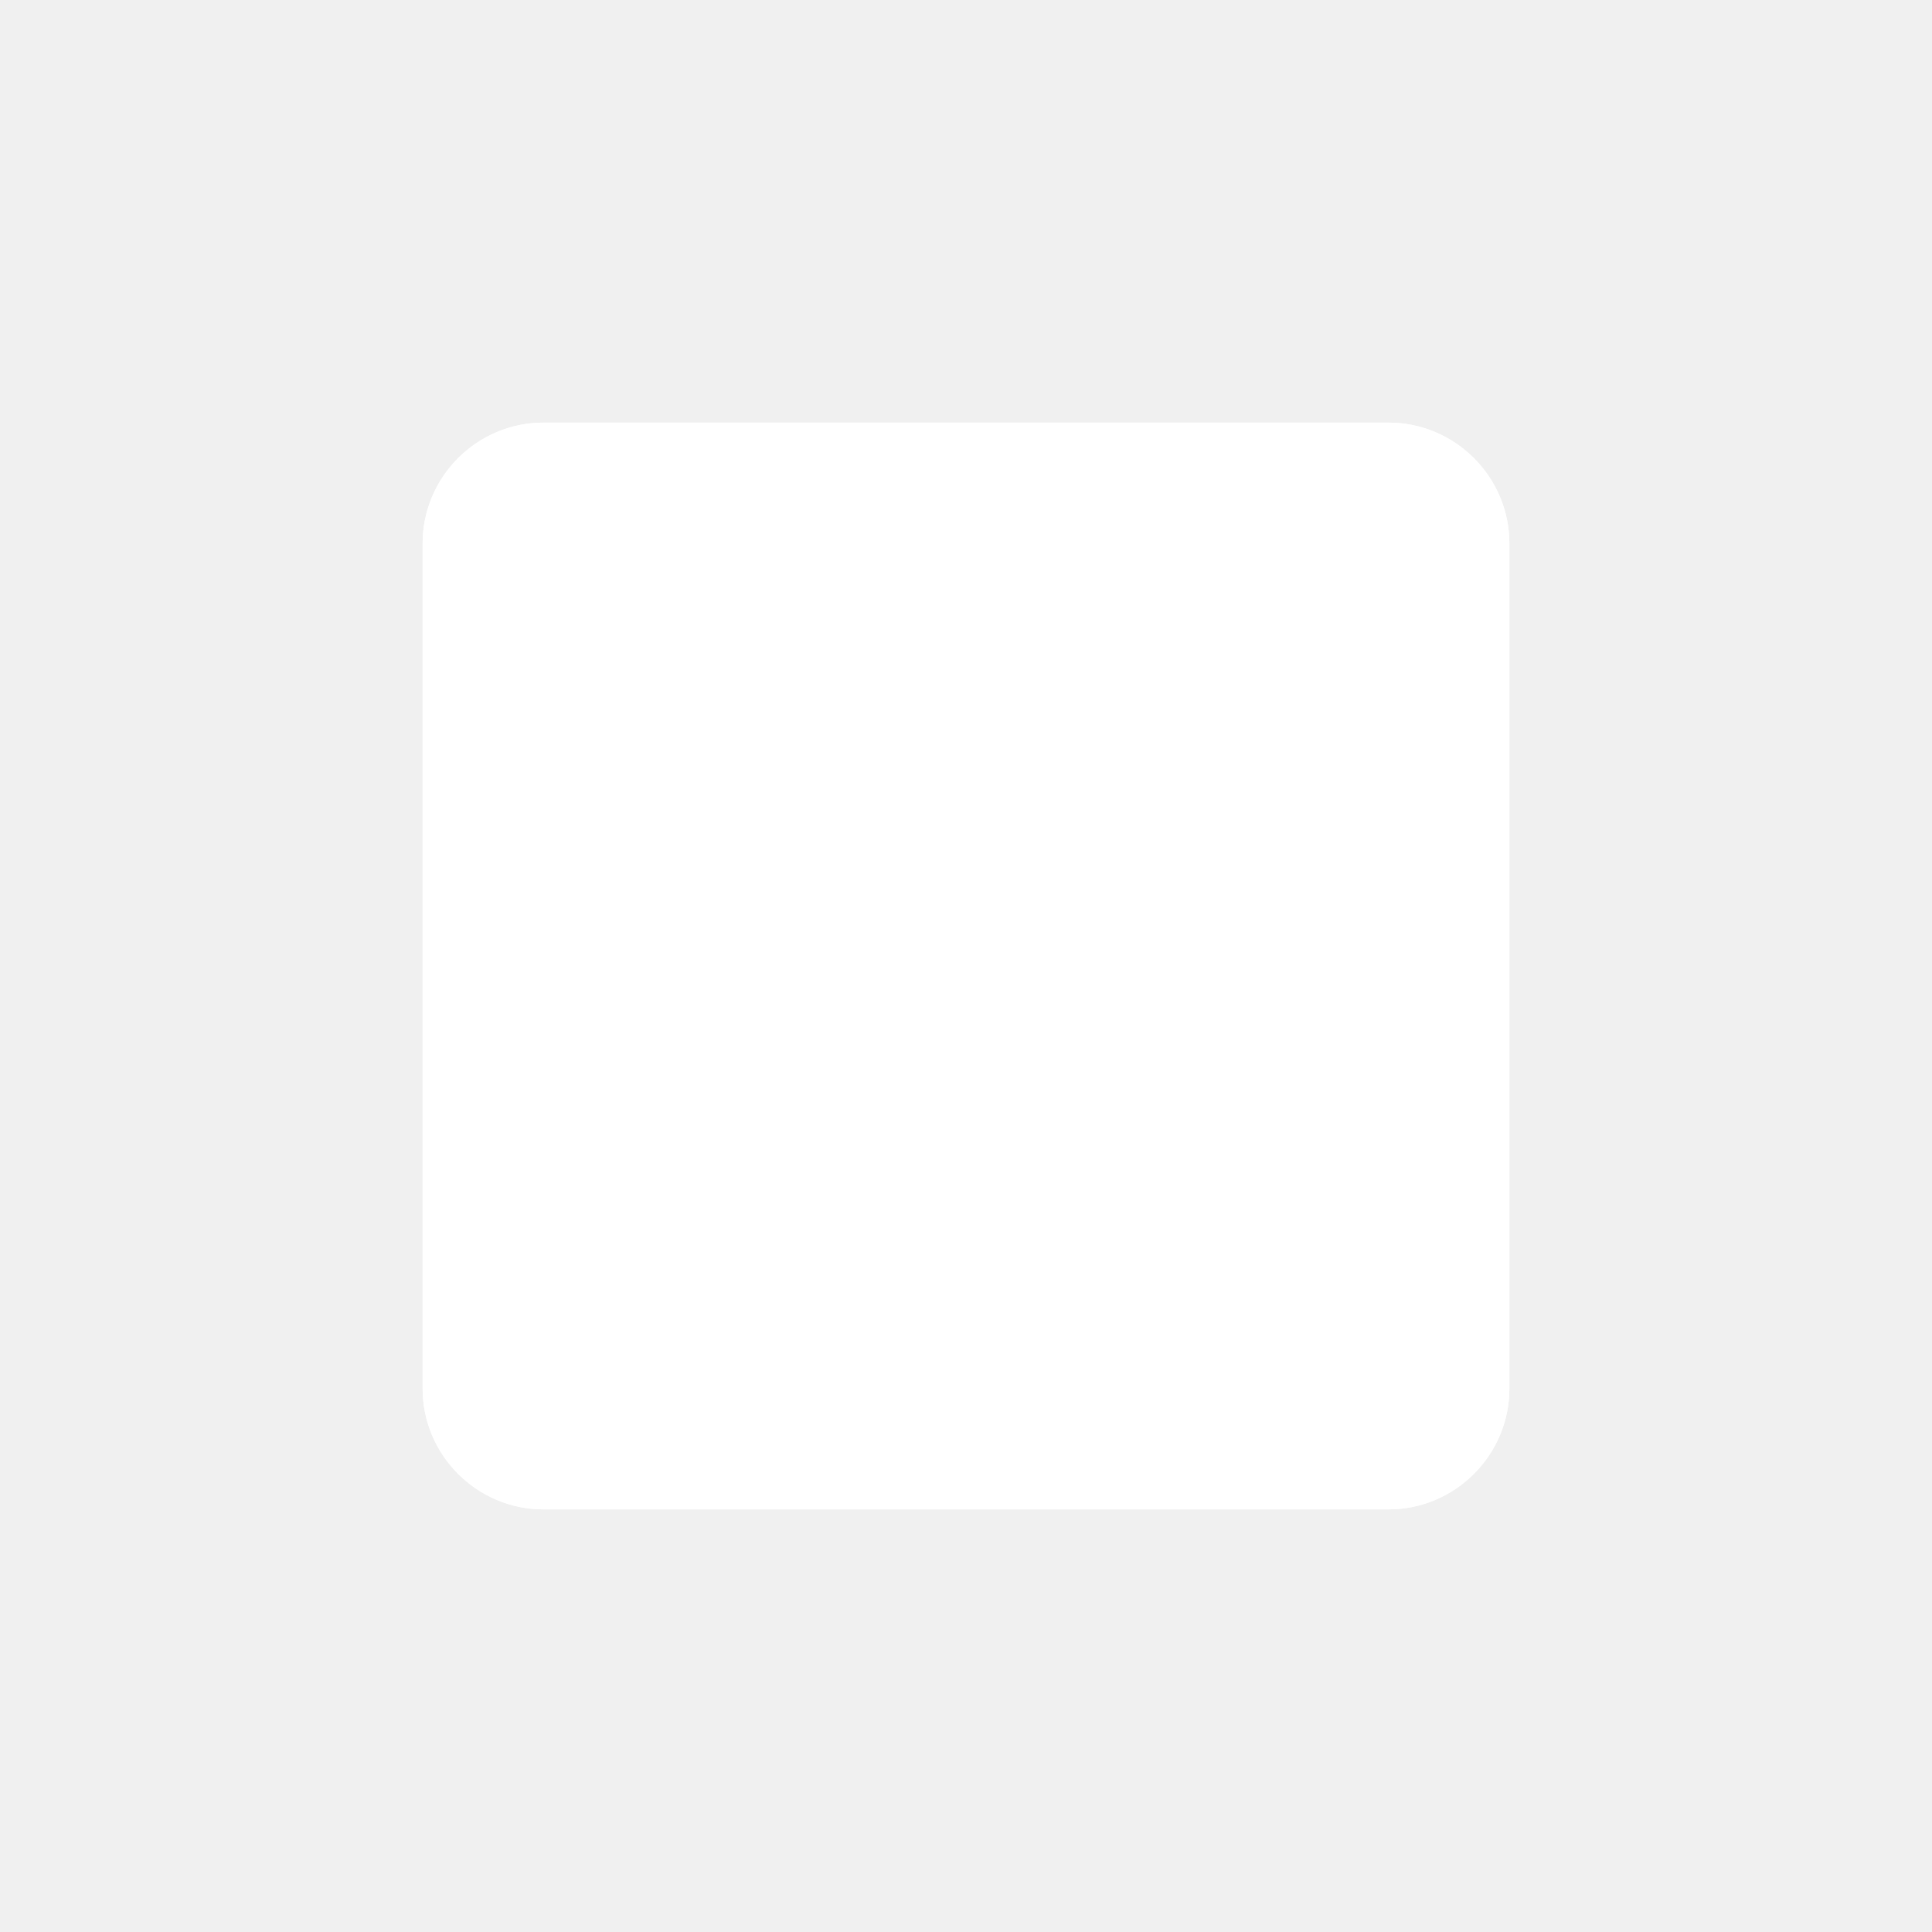
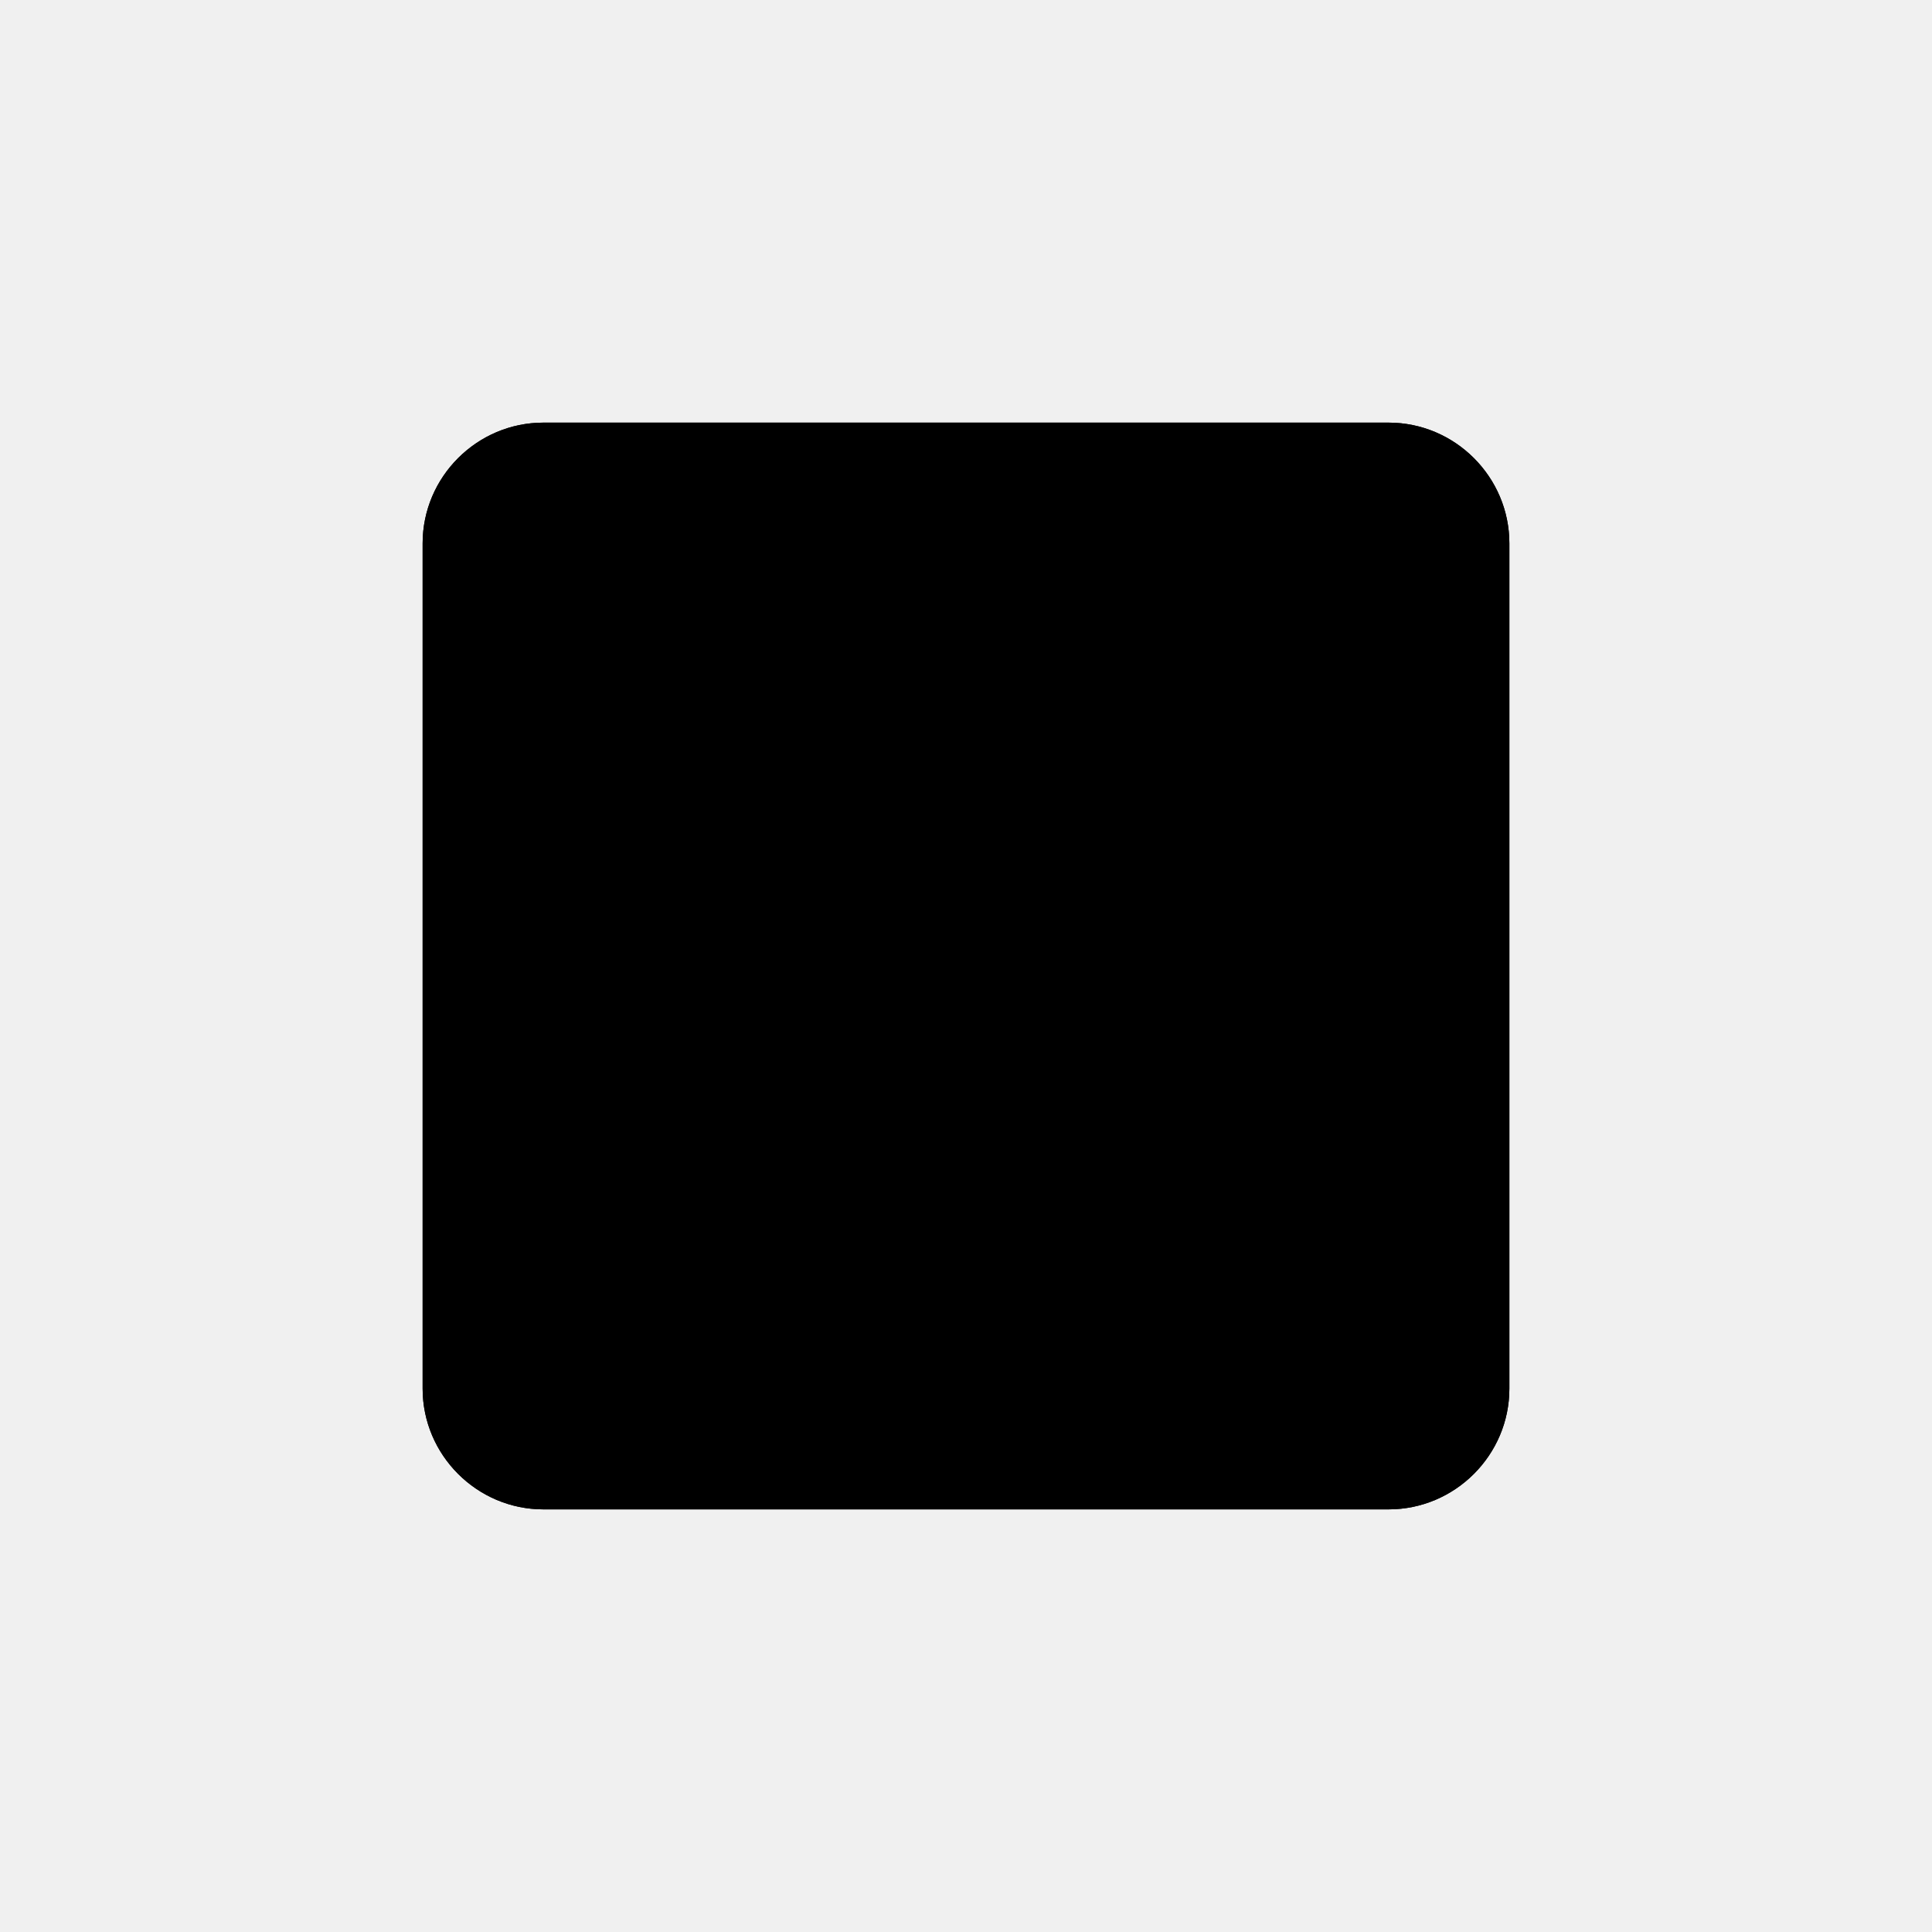
<svg xmlns="http://www.w3.org/2000/svg" viewBox="0 0 32.0 32.0" width="32" height="32">
  <g>
-     <path d="M23,7H9C7.9,7,7,7.9,7,9v14c0,1.1,0.9,2,2,2h14c1.1,0,2-0.9,2-2V9C25,7.9,24.1,7,23,7z M23,23H9V9h14V23z" fill="#ffffff" />
+     <path d="M23,7H9C7.9,7,7,7.9,7,9v14c0,1.1,0.9,2,2,2h14c1.1,0,2-0.9,2-2V9C25,7.9,24.1,7,23,7z M23,23H9V9h14V23z" fill="#000000" />
  </g>
  <g transform="translate(16 16) translate(-16 -16)">
-     <path d="M23,7H9C7.9,7,7,7.9,7,9v14c0,1.1,0.9,2,2,2h14c1.1,0,2-0.9,2-2V9C25,7.9,24.1,7,23,7z" fill="#ffffff" />
+     <path d="M23,7H9C7.9,7,7,7.9,7,9v14c0,1.1,0.9,2,2,2h14c1.1,0,2-0.9,2-2V9C25,7.9,24.1,7,23,7z" fill="#000000" />
  </g>
</svg>
